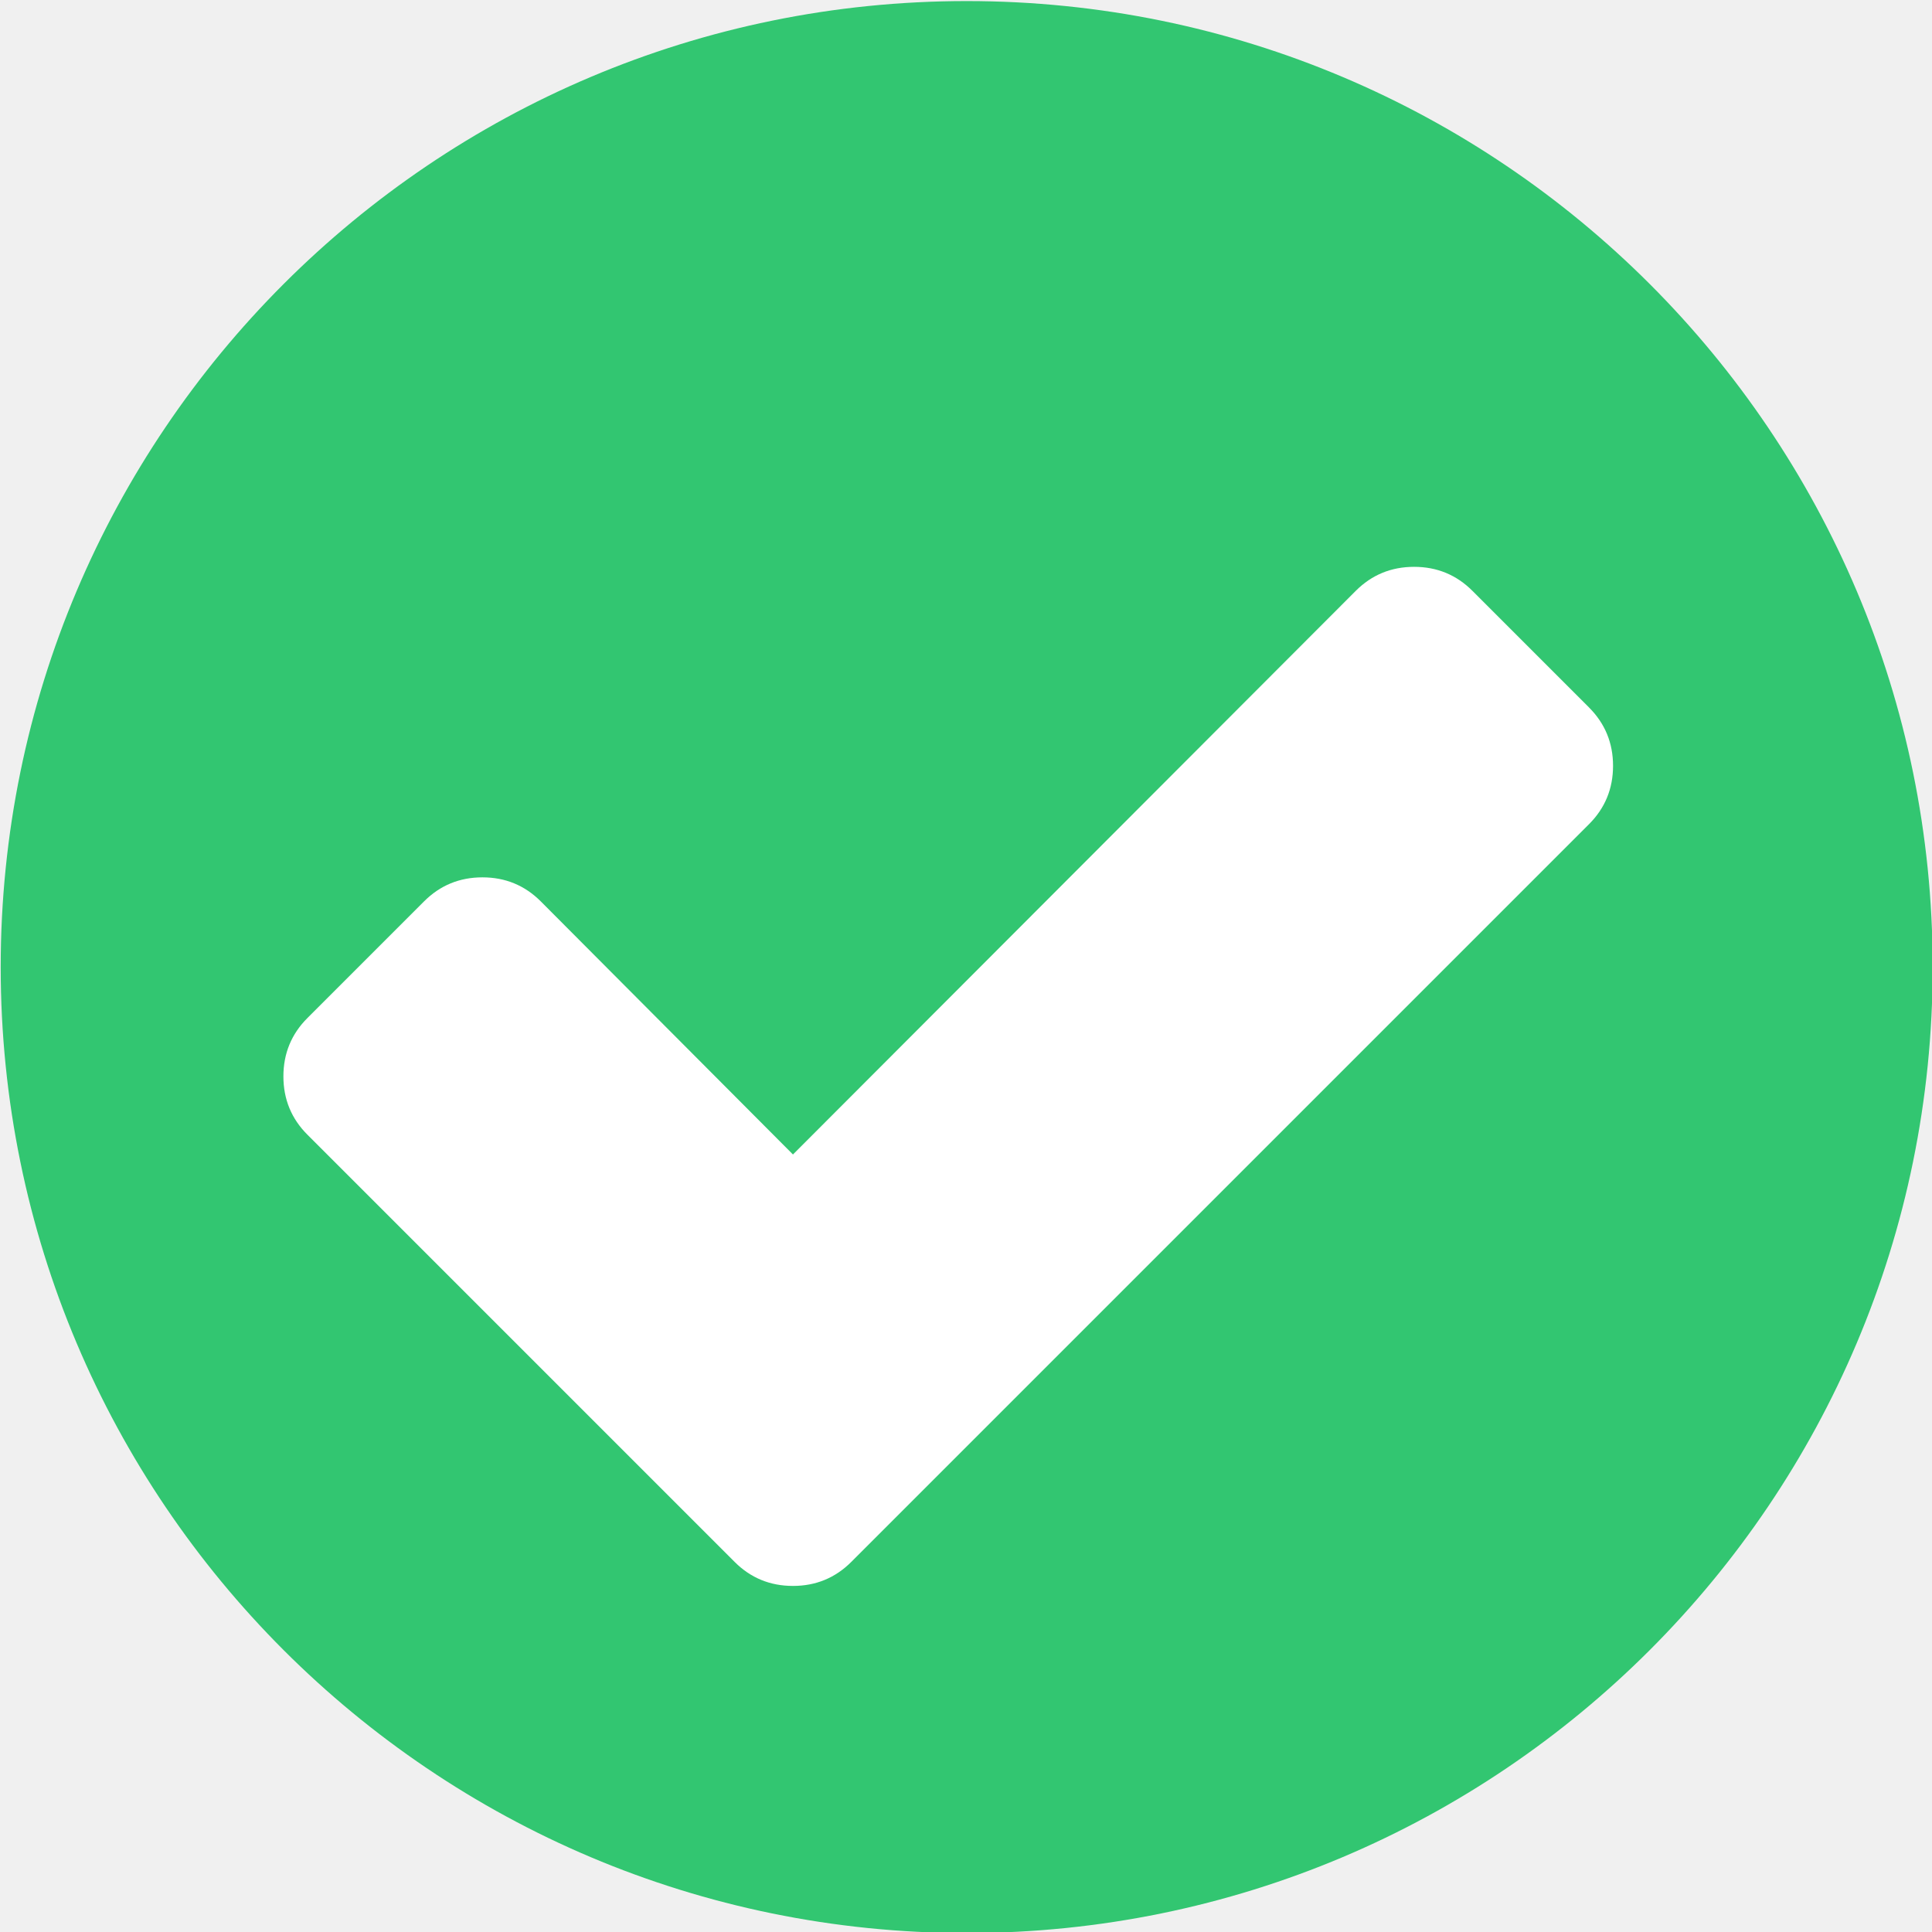
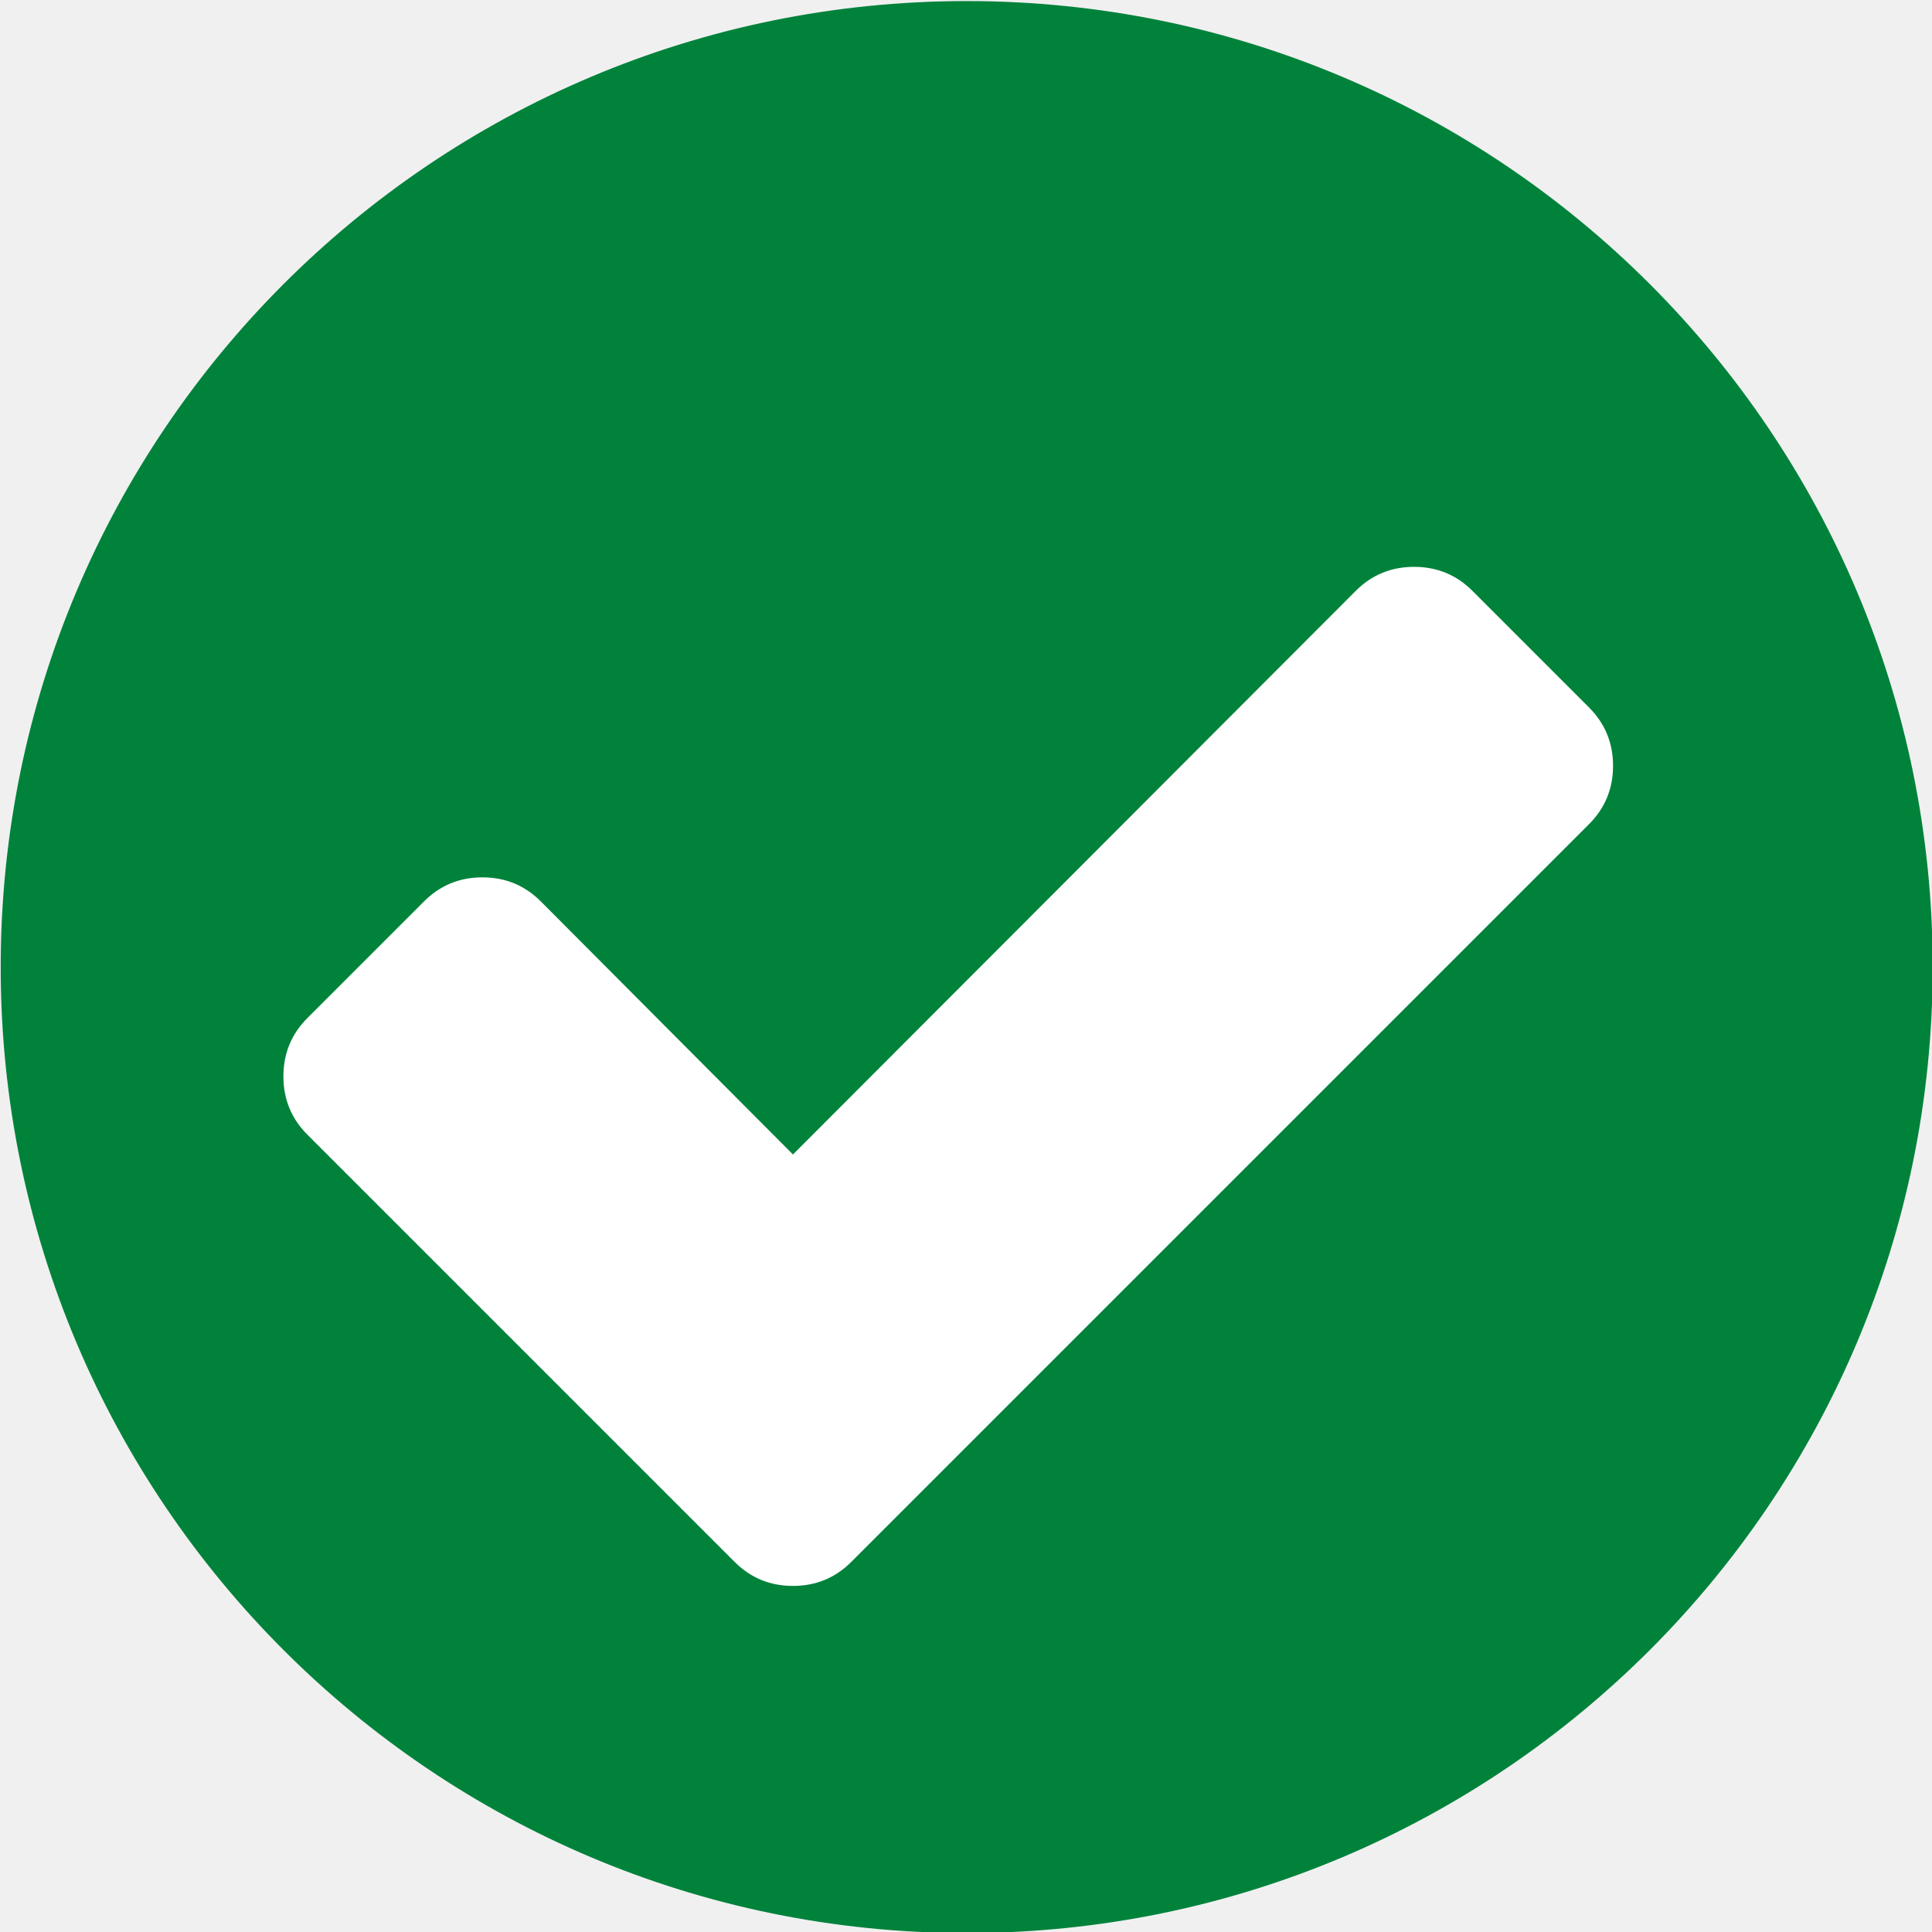
<svg xmlns="http://www.w3.org/2000/svg" viewBox="3 3 16 16">
  <defs>
    <linearGradient gradientUnits="userSpaceOnUse" y2="-2.623" x2="0" y1="986.67" id="0">
-       <stop stop-color="#ffce3b" />
-       <stop offset="1" stop-color="#ffd762" />
+       <stop stop-color="#00823b" />
+       <stop offset="1" stop-color="#00823b" />
    </linearGradient>
    <linearGradient y2="-2.623" x2="0" y1="986.67" gradientUnits="userSpaceOnUse">
      <stop stop-color="#ffce3b" />
      <stop offset="1" stop-color="#fef4ab" />
    </linearGradient>
  </defs>
  <g transform="matrix(1.99997 0 0 1.99997-10.994-2071.68)" fill="#da4453">
-     <rect y="1037.36" x="7" height="8" width="8" fill="#32c671" rx="4" />
+     <rect y="1037.36" x="7" height="8" width="8" fill="#00823b" rx="4" />
    <path d="m123.86 12.966l-11.08-11.08c-1.52-1.521-3.368-2.281-5.54-2.281-2.173 0-4.02.76-5.541 2.281l-53.45 53.53-23.953-24.04c-1.521-1.521-3.368-2.281-5.54-2.281-2.173 0-4.02.76-5.541 2.281l-11.08 11.08c-1.521 1.521-2.281 3.368-2.281 5.541 0 2.172.76 4.02 2.281 5.54l29.493 29.493 11.08 11.08c1.52 1.521 3.367 2.281 5.54 2.281 2.172 0 4.02-.761 5.54-2.281l11.08-11.08 58.986-58.986c1.52-1.521 2.281-3.368 2.281-5.541 0-2.172-.761-4.02-2.281-5.54" fill="#fff" transform="matrix(.0436 0 0 .0436 8.177 1039.72)" stroke="none" stroke-width="9.512" />
  </g>
</svg>
